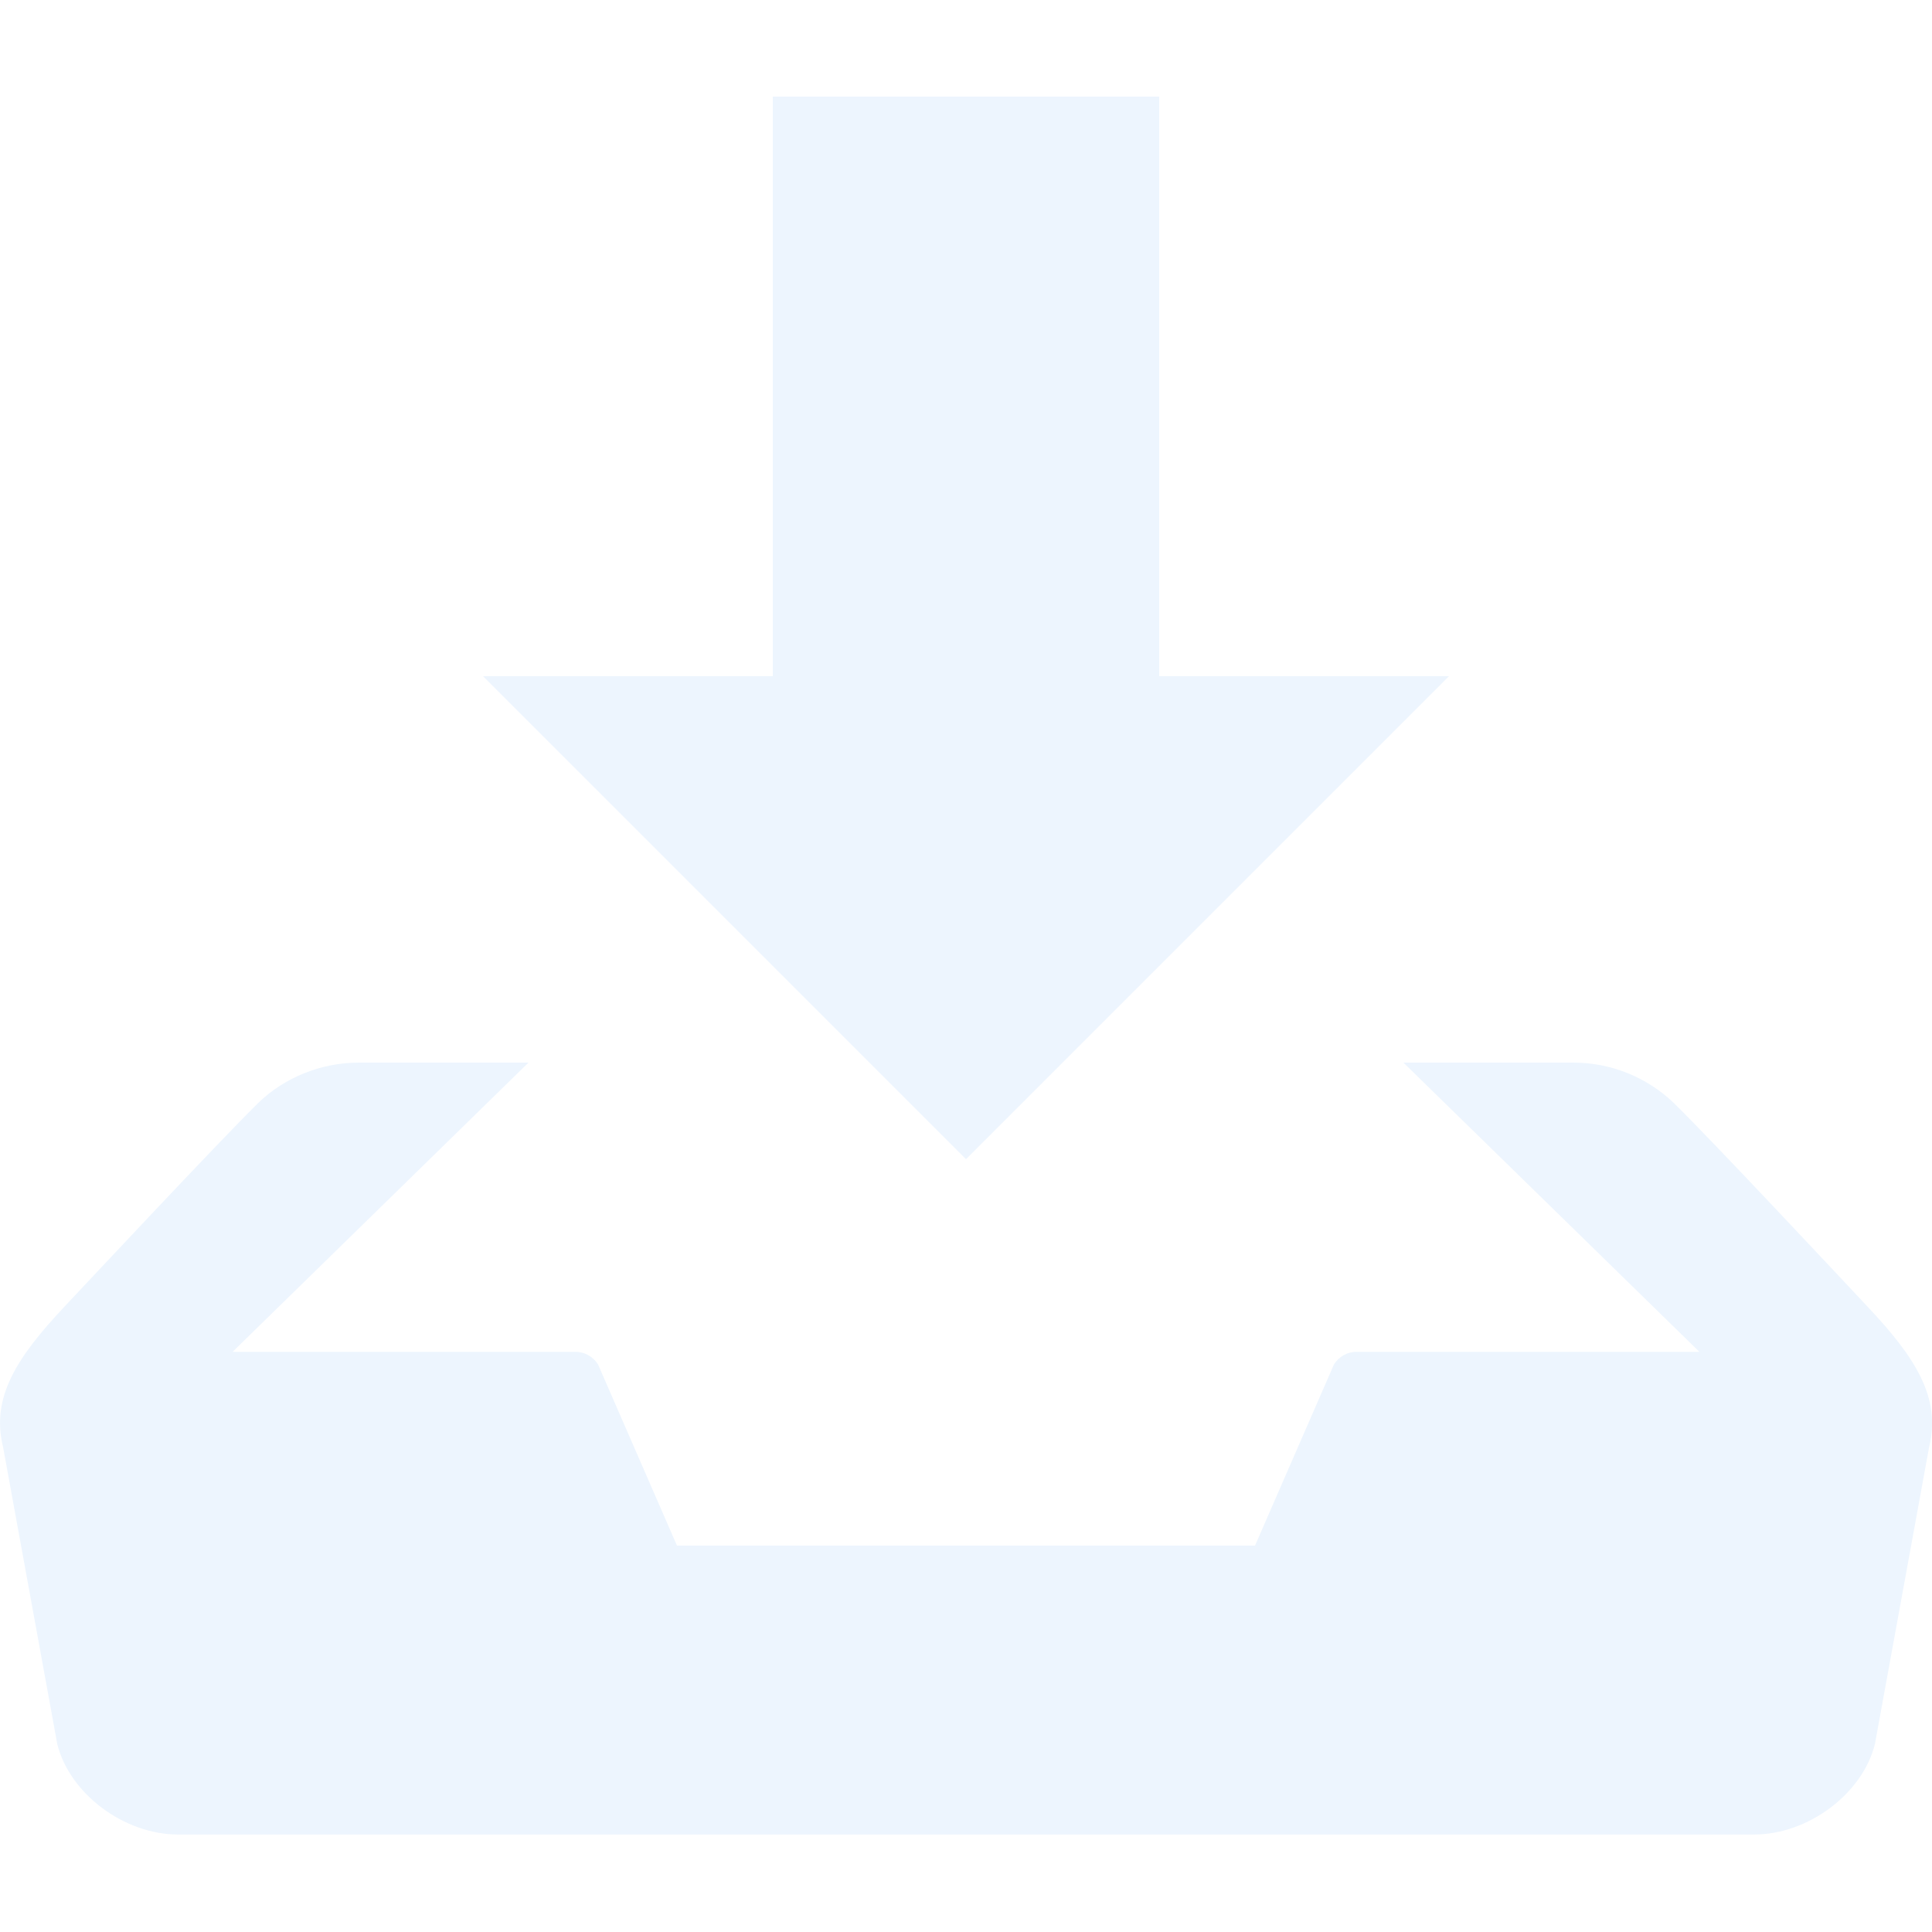
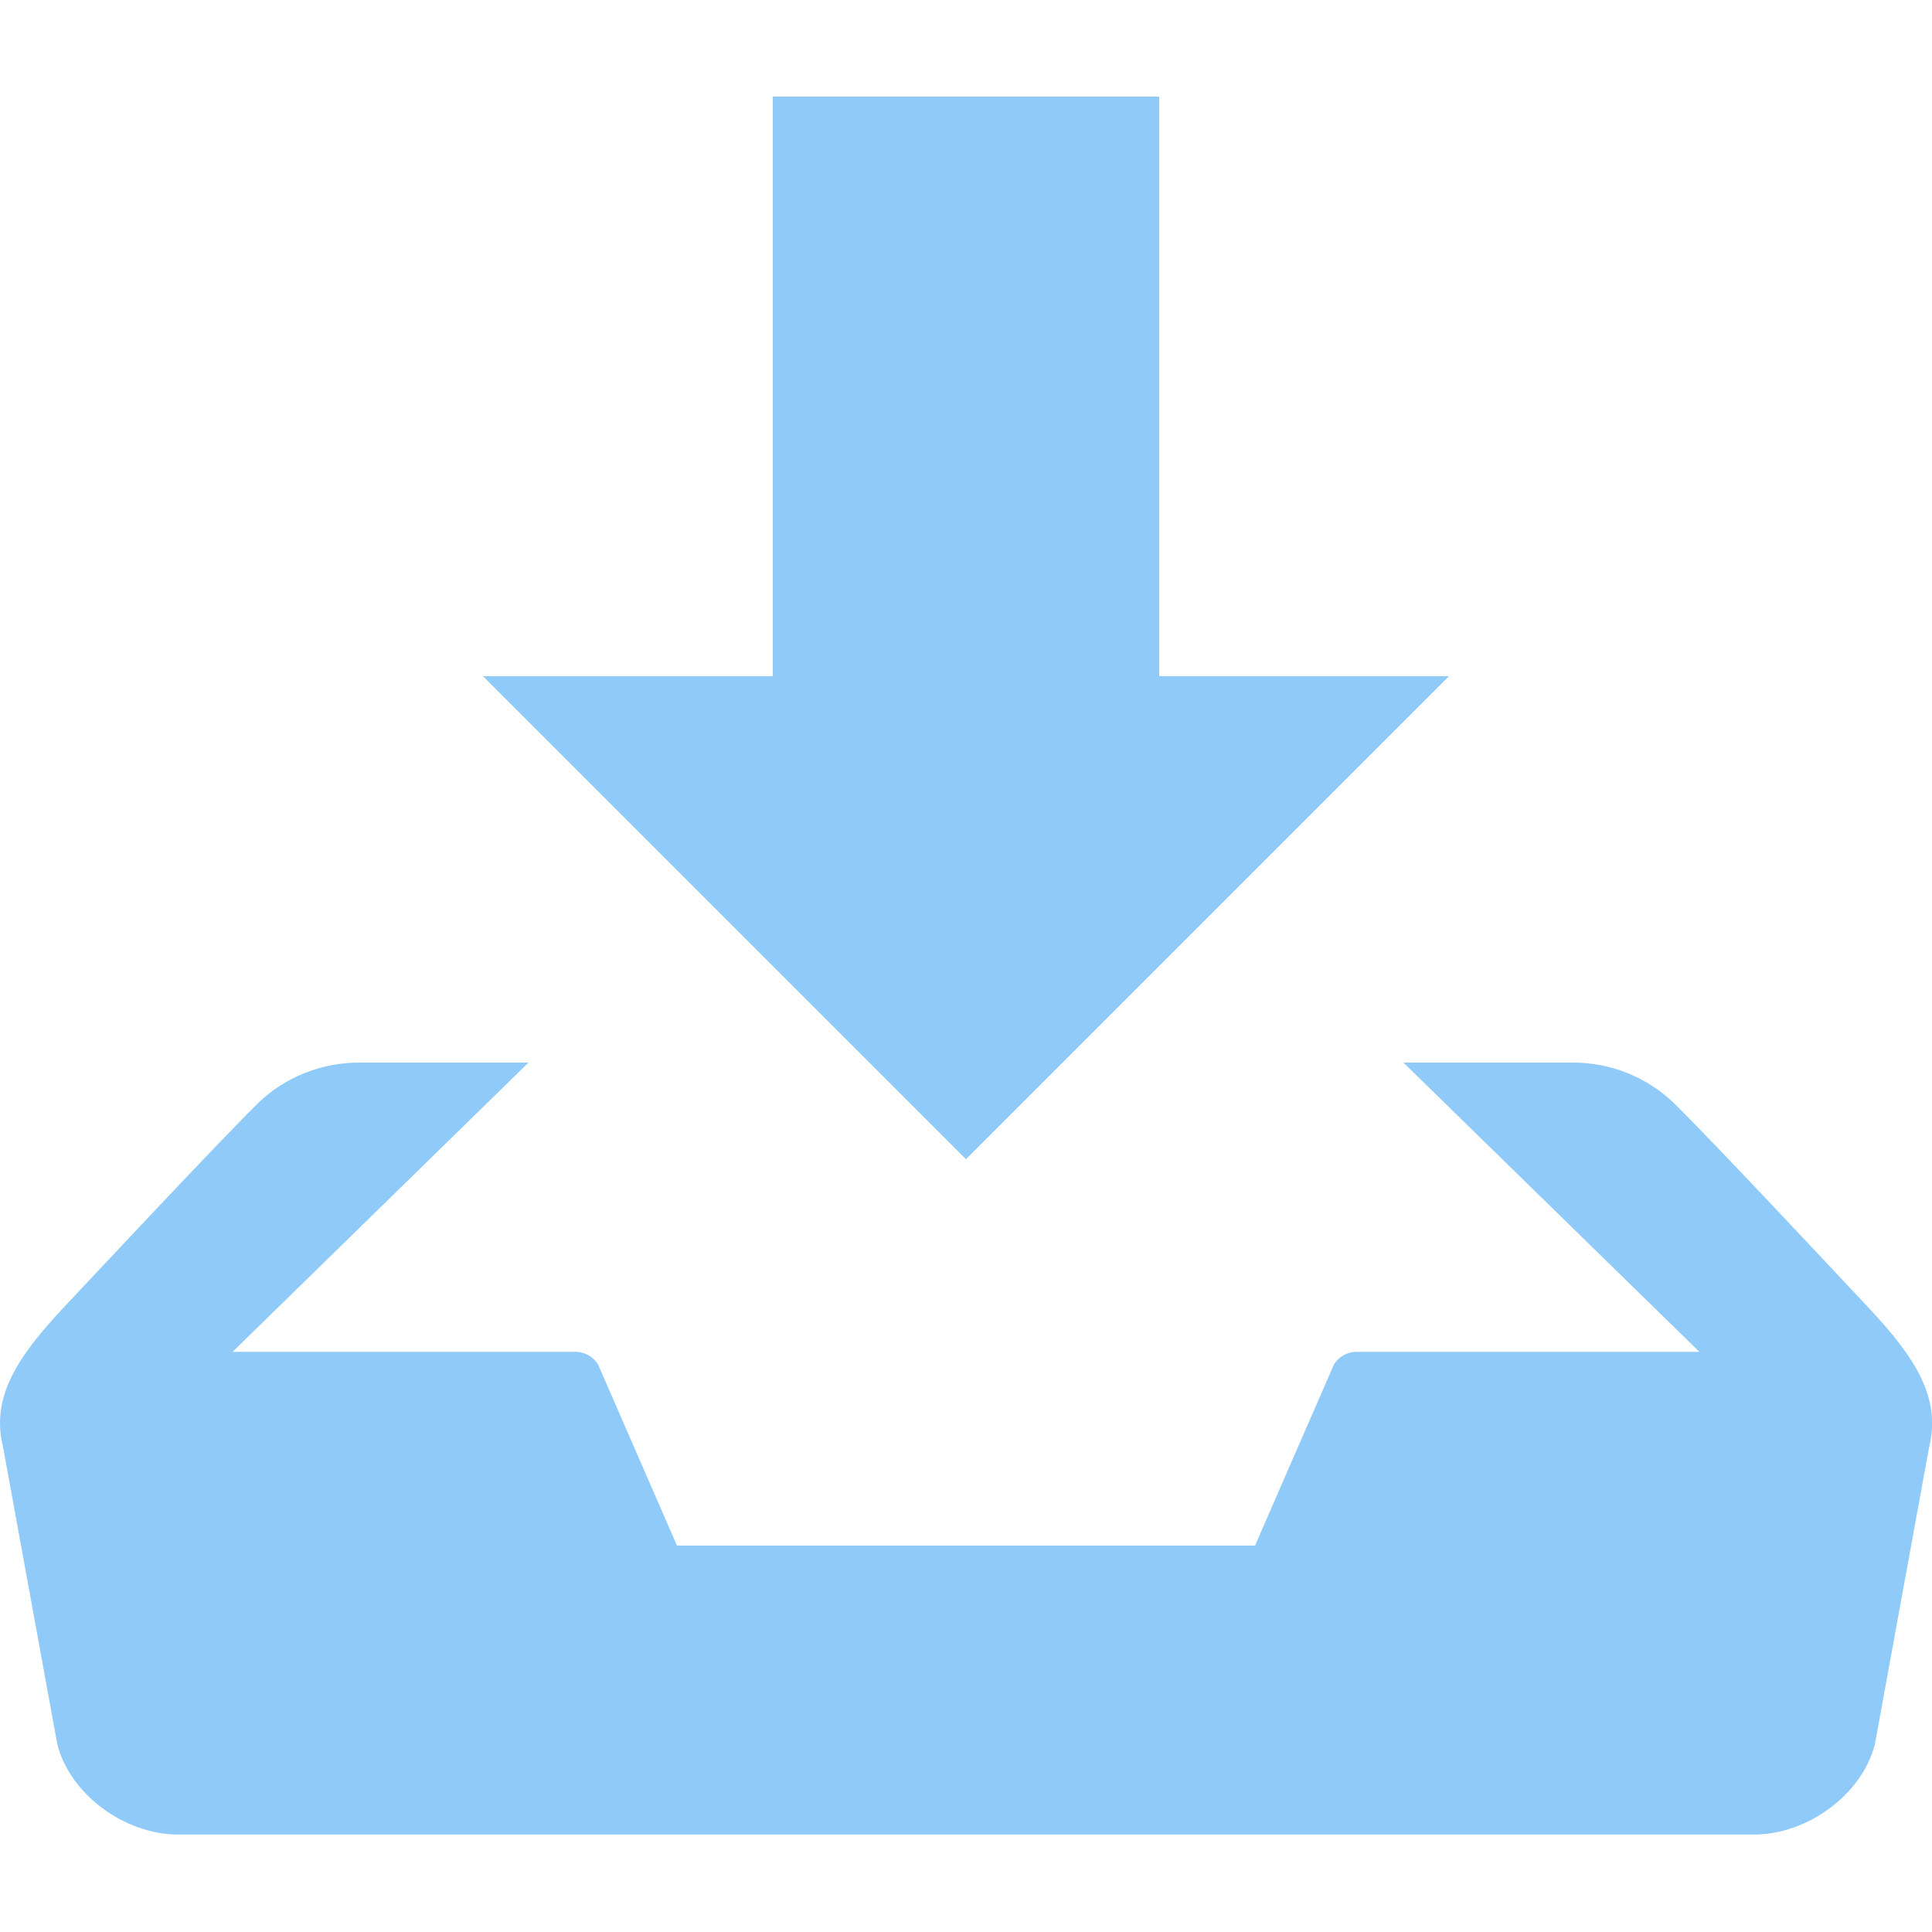
<svg xmlns="http://www.w3.org/2000/svg" viewBox="0 0 20 20">
-   <path fill="#edf5fe" d="M15 7h-3V1H8v6H5l5 5 5-5zm4.338 6.532c-.21-.224-1.611-1.723-2.011-2.114A1.503 1.503 0 0016.285 11h-1.757l3.064 2.994h-3.544a.274.274 0 00-.24.133L12.992 16H7.008l-.816-1.873a.276.276 0 00-.24-.133H2.408L5.471 11H3.715c-.397 0-.776.159-1.042.418-.4.392-1.801 1.891-2.011 2.114-.489.521-.758.936-.63 1.449l.561 3.074c.128.514.691.936 1.252.936h16.312c.561 0 1.124-.422 1.252-.936l.561-3.074c.126-.513-.142-.928-.632-1.449z" />
+   <path fill="#90caf9" d="M15 7h-3V1H8v6H5l5 5 5-5zm4.338 6.532c-.21-.224-1.611-1.723-2.011-2.114A1.503 1.503 0 0016.285 11h-1.757l3.064 2.994h-3.544a.274.274 0 00-.24.133L12.992 16H7.008l-.816-1.873a.276.276 0 00-.24-.133H2.408L5.471 11H3.715c-.397 0-.776.159-1.042.418-.4.392-1.801 1.891-2.011 2.114-.489.521-.758.936-.63 1.449l.561 3.074c.128.514.691.936 1.252.936h16.312c.561 0 1.124-.422 1.252-.936l.561-3.074c.126-.513-.142-.928-.632-1.449z" />
</svg>
